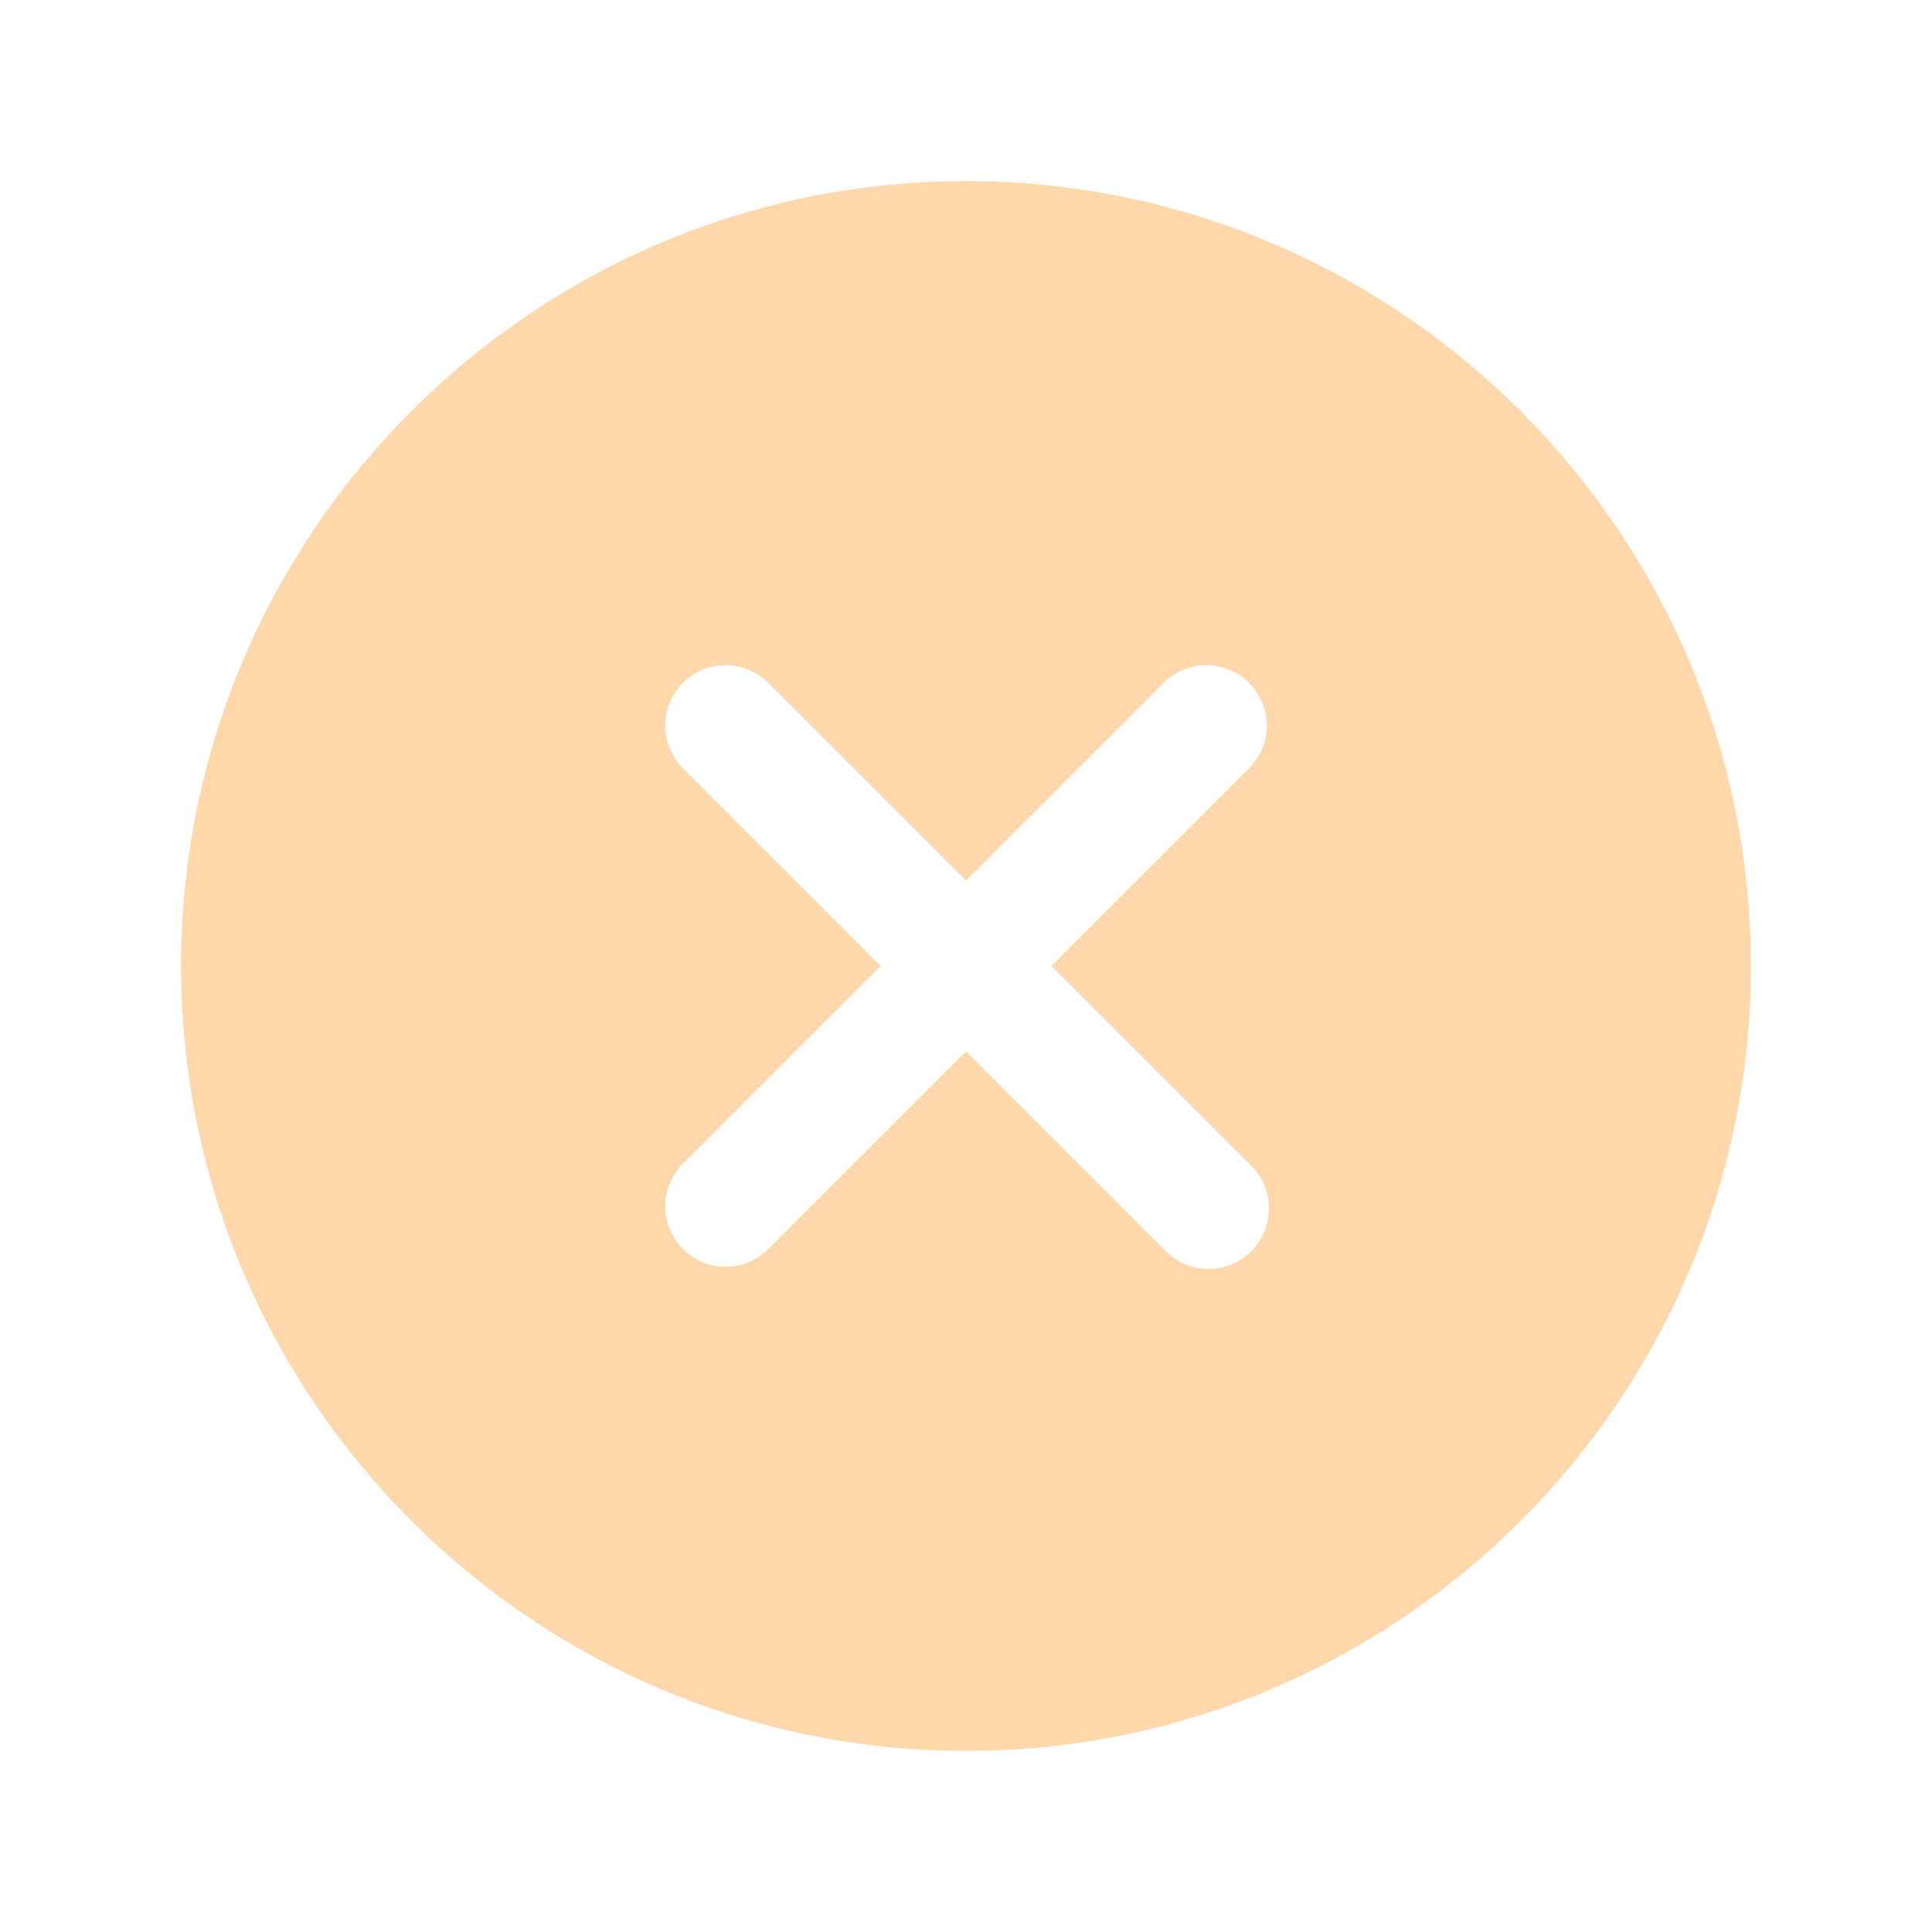
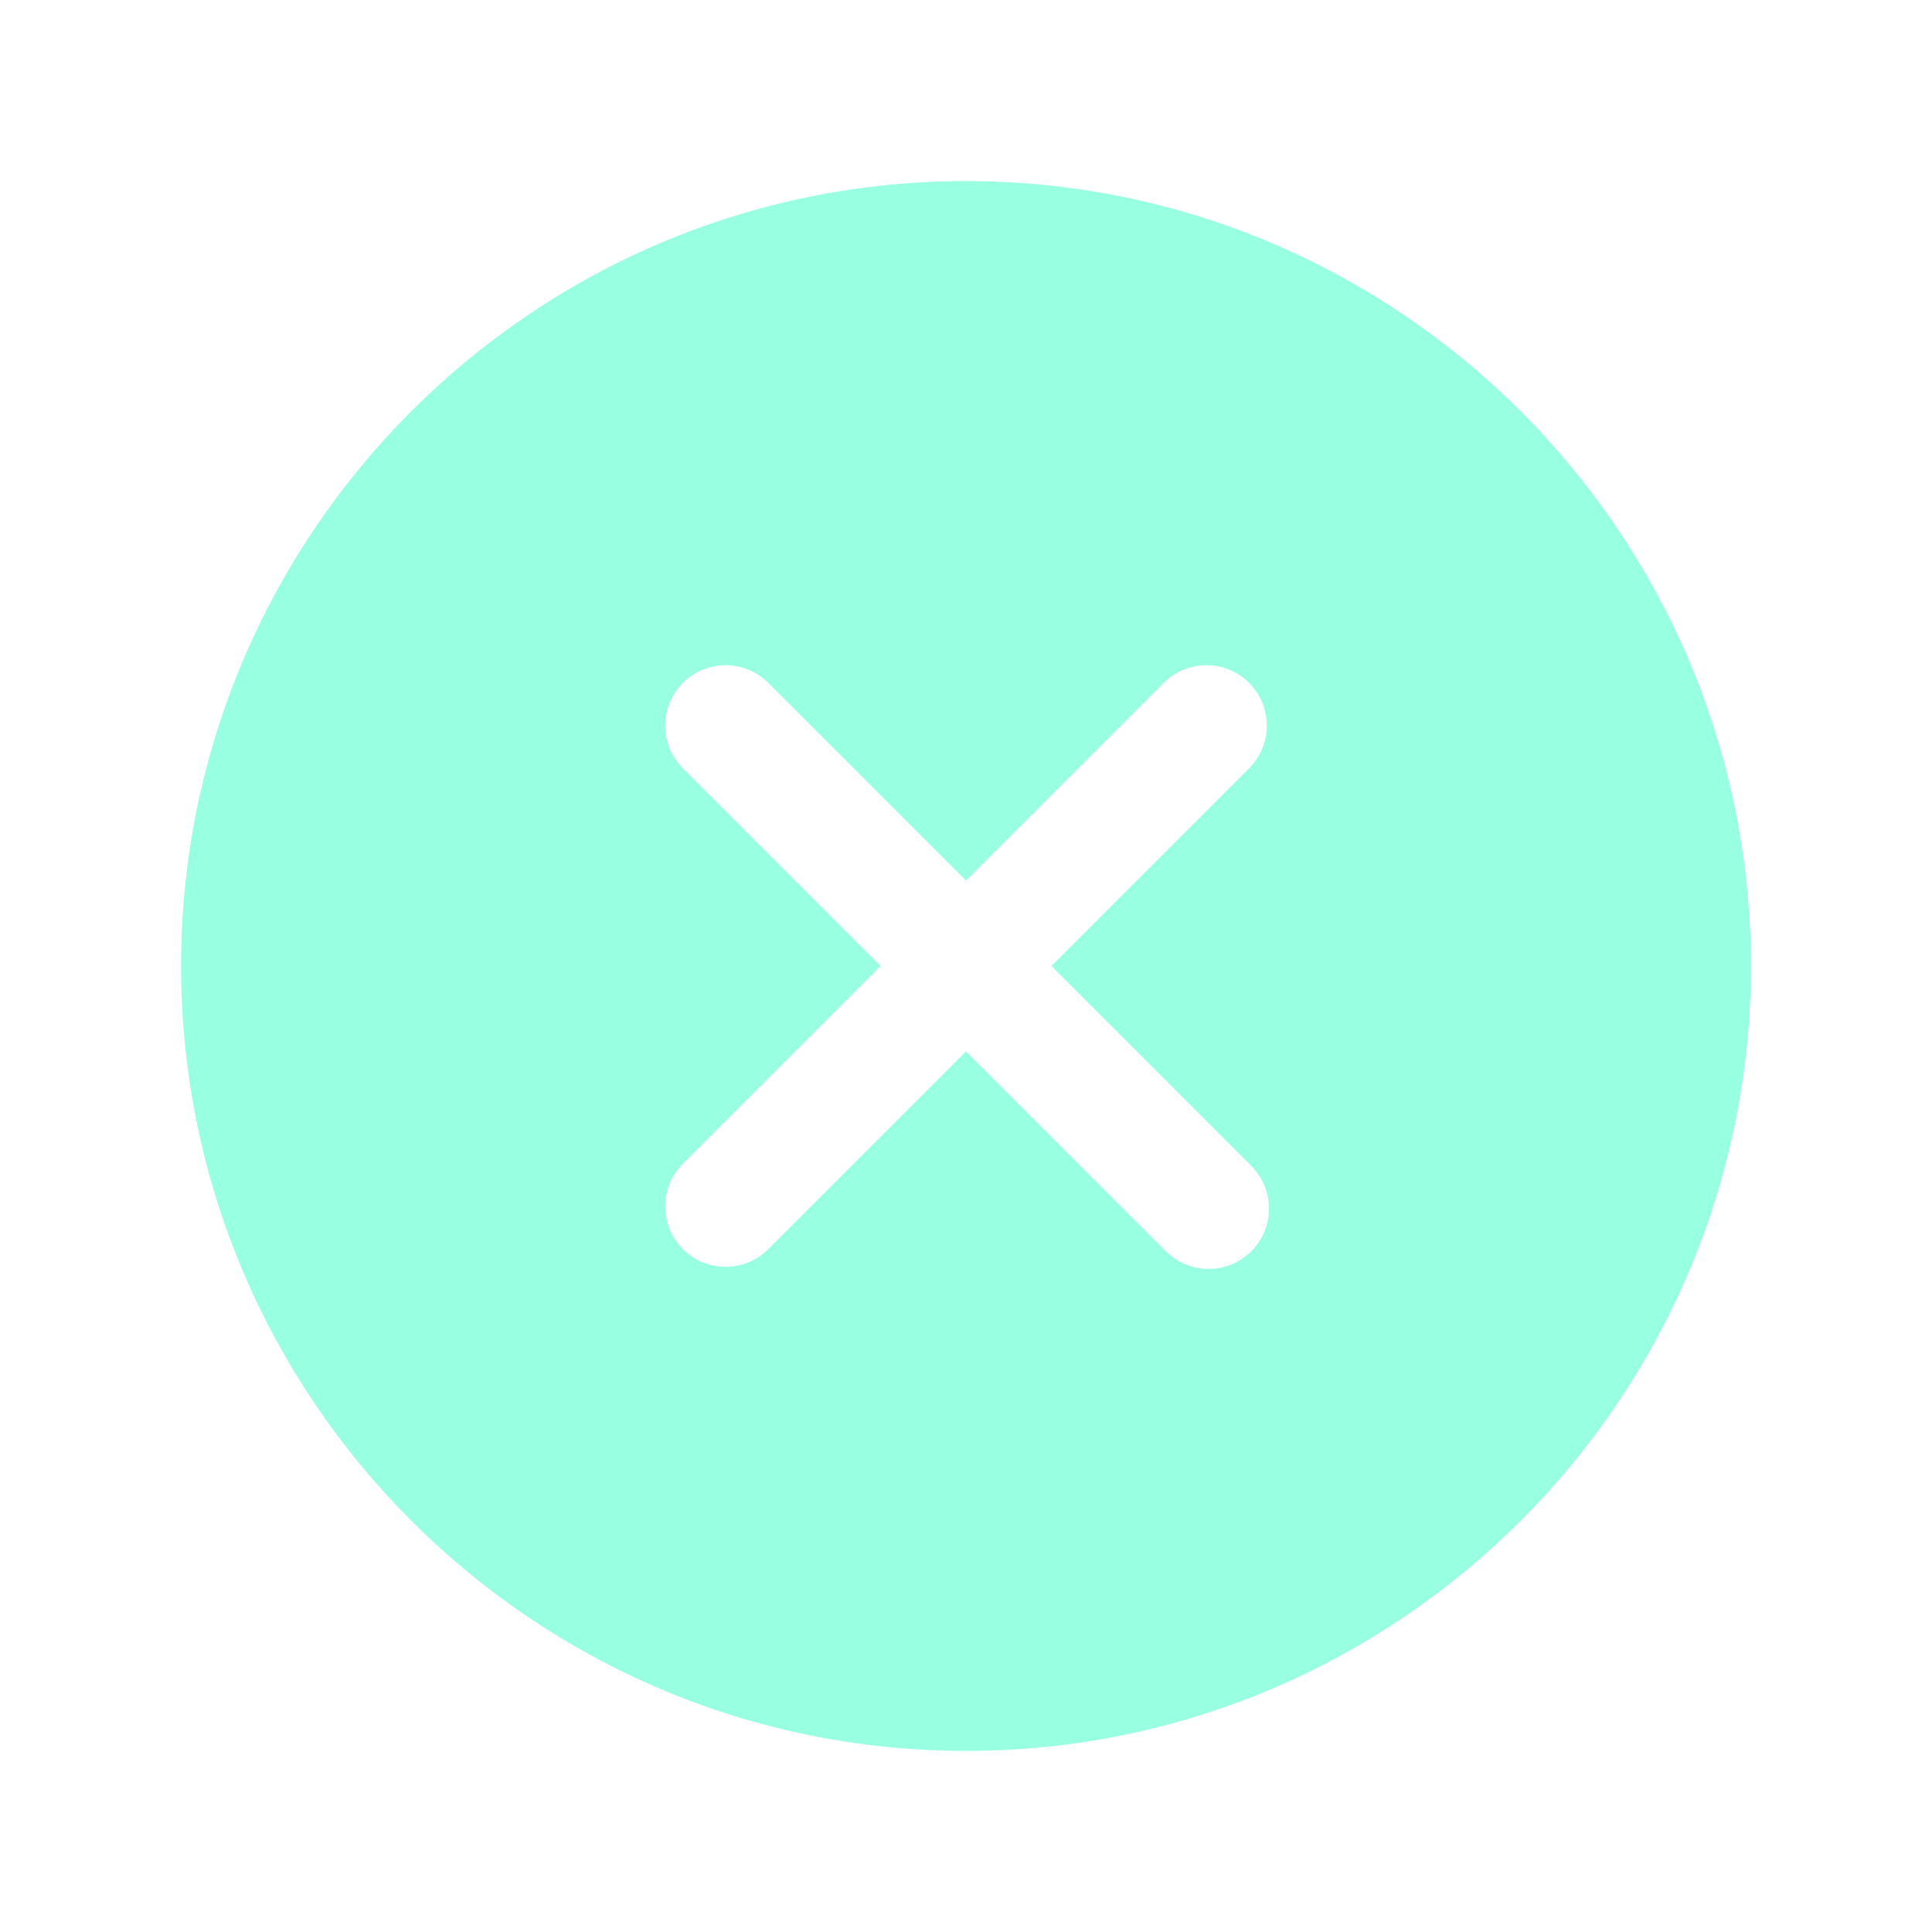
<svg xmlns="http://www.w3.org/2000/svg" width="30" height="30" viewBox="0 0 30 30" fill="none">
-   <path d="M15 2.812C8.28 2.812 2.812 8.28 2.812 15C2.812 21.72 8.28 27.188 15 27.188C21.72 27.188 27.188 21.72 27.188 15C27.188 8.28 21.72 2.812 15 2.812ZM19.413 18.087C19.503 18.174 19.576 18.277 19.626 18.392C19.676 18.506 19.703 18.63 19.704 18.755C19.706 18.88 19.683 19.004 19.635 19.12C19.588 19.236 19.518 19.341 19.43 19.43C19.341 19.518 19.236 19.588 19.12 19.635C19.004 19.683 18.88 19.706 18.755 19.704C18.63 19.703 18.506 19.676 18.392 19.626C18.277 19.576 18.174 19.503 18.087 19.413L15 16.326L11.913 19.413C11.735 19.581 11.499 19.674 11.255 19.671C11.011 19.667 10.777 19.569 10.604 19.396C10.431 19.223 10.333 18.989 10.329 18.745C10.326 18.501 10.419 18.265 10.587 18.087L13.674 15L10.587 11.913C10.419 11.735 10.326 11.499 10.329 11.255C10.333 11.011 10.431 10.777 10.604 10.604C10.777 10.431 11.011 10.333 11.255 10.329C11.499 10.326 11.735 10.419 11.913 10.587L15 13.674L18.087 10.587C18.265 10.419 18.501 10.326 18.745 10.329C18.989 10.333 19.223 10.431 19.396 10.604C19.569 10.777 19.667 11.011 19.671 11.255C19.674 11.499 19.581 11.735 19.413 11.913L16.326 15L19.413 18.087Z" fill="#FED7AA" />
+   <path d="M15 2.812C8.28 2.812 2.812 8.28 2.812 15C2.812 21.72 8.28 27.188 15 27.188C21.72 27.188 27.188 21.72 27.188 15C27.188 8.28 21.72 2.812 15 2.812ZM19.413 18.087C19.503 18.174 19.576 18.277 19.626 18.392C19.676 18.506 19.703 18.63 19.704 18.755C19.706 18.88 19.683 19.004 19.635 19.12C19.588 19.236 19.518 19.341 19.43 19.43C19.341 19.518 19.236 19.588 19.12 19.635C19.004 19.683 18.88 19.706 18.755 19.704C18.63 19.703 18.506 19.676 18.392 19.626C18.277 19.576 18.174 19.503 18.087 19.413L15 16.326L11.913 19.413C11.735 19.581 11.499 19.674 11.255 19.671C11.011 19.667 10.777 19.569 10.604 19.396C10.431 19.223 10.333 18.989 10.329 18.745C10.326 18.501 10.419 18.265 10.587 18.087L13.674 15L10.587 11.913C10.419 11.735 10.326 11.499 10.329 11.255C10.333 11.011 10.431 10.777 10.604 10.604C10.777 10.431 11.011 10.333 11.255 10.329C11.499 10.326 11.735 10.419 11.913 10.587L15 13.674L18.087 10.587C18.265 10.419 18.501 10.326 18.745 10.329C18.989 10.333 19.223 10.431 19.396 10.604C19.569 10.777 19.667 11.011 19.671 11.255C19.674 11.499 19.581 11.735 19.413 11.913L16.326 15L19.413 18.087Z" fill="#98FFE1" />
</svg>
